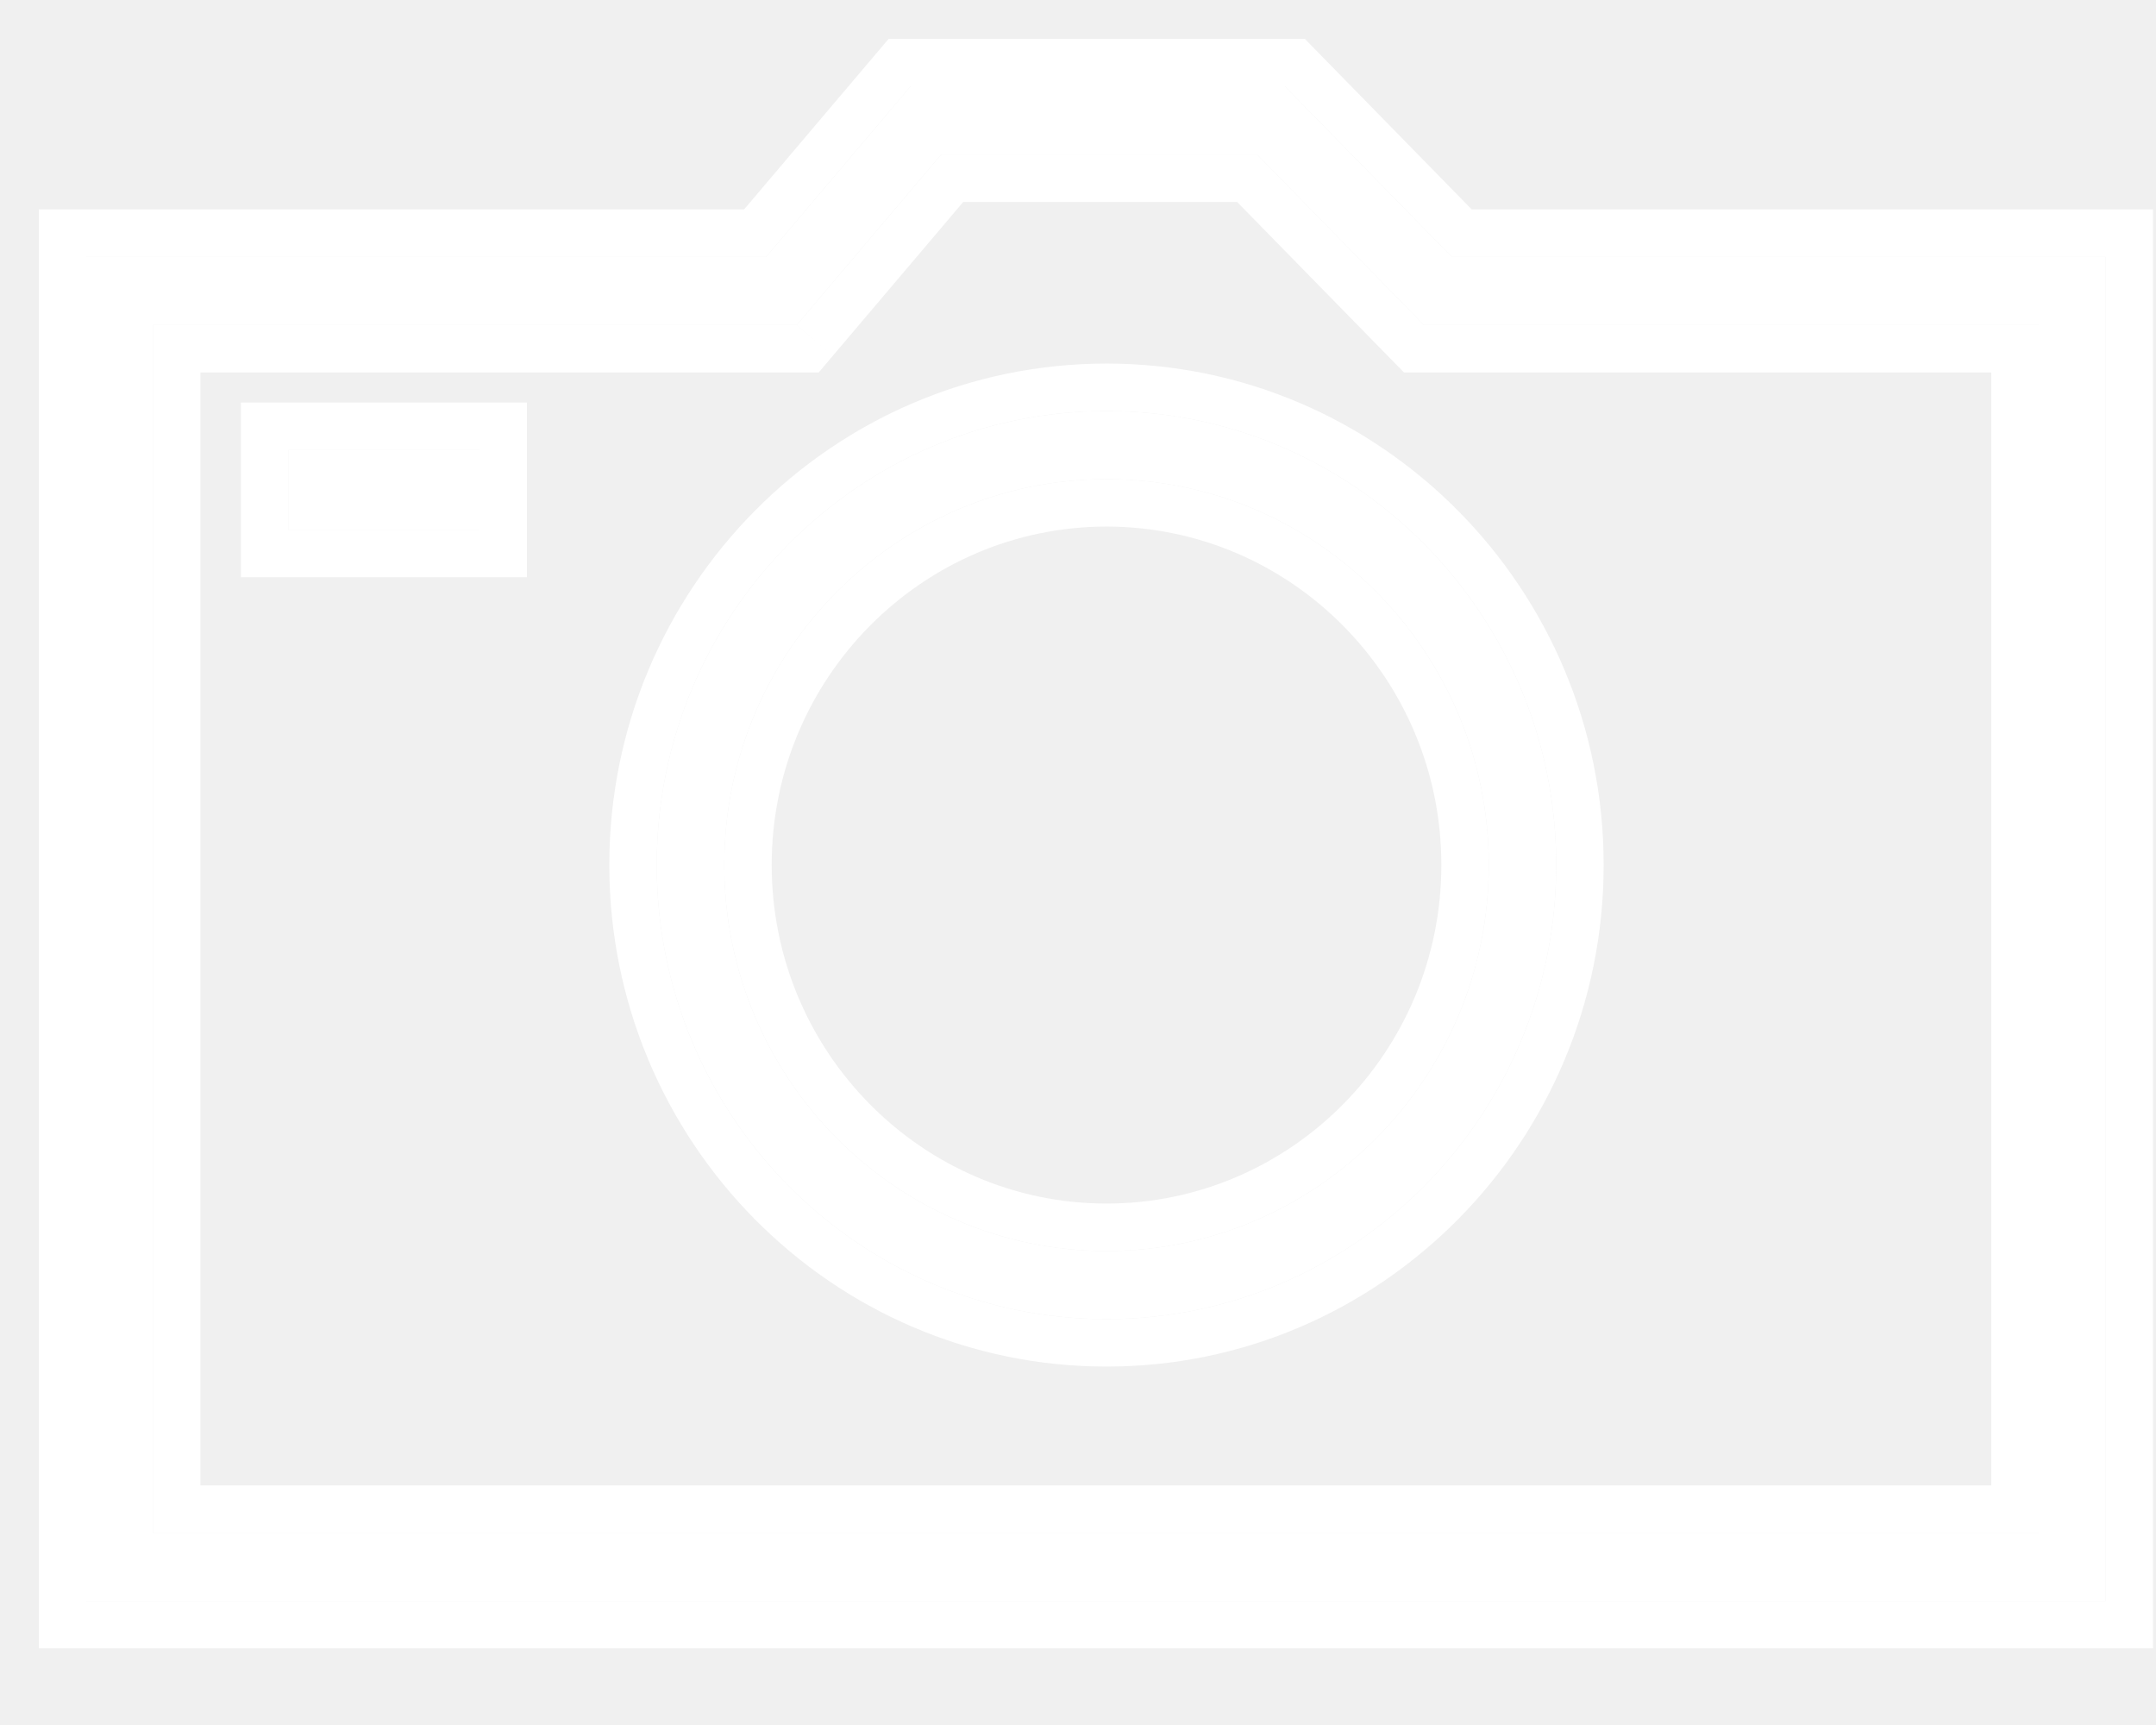
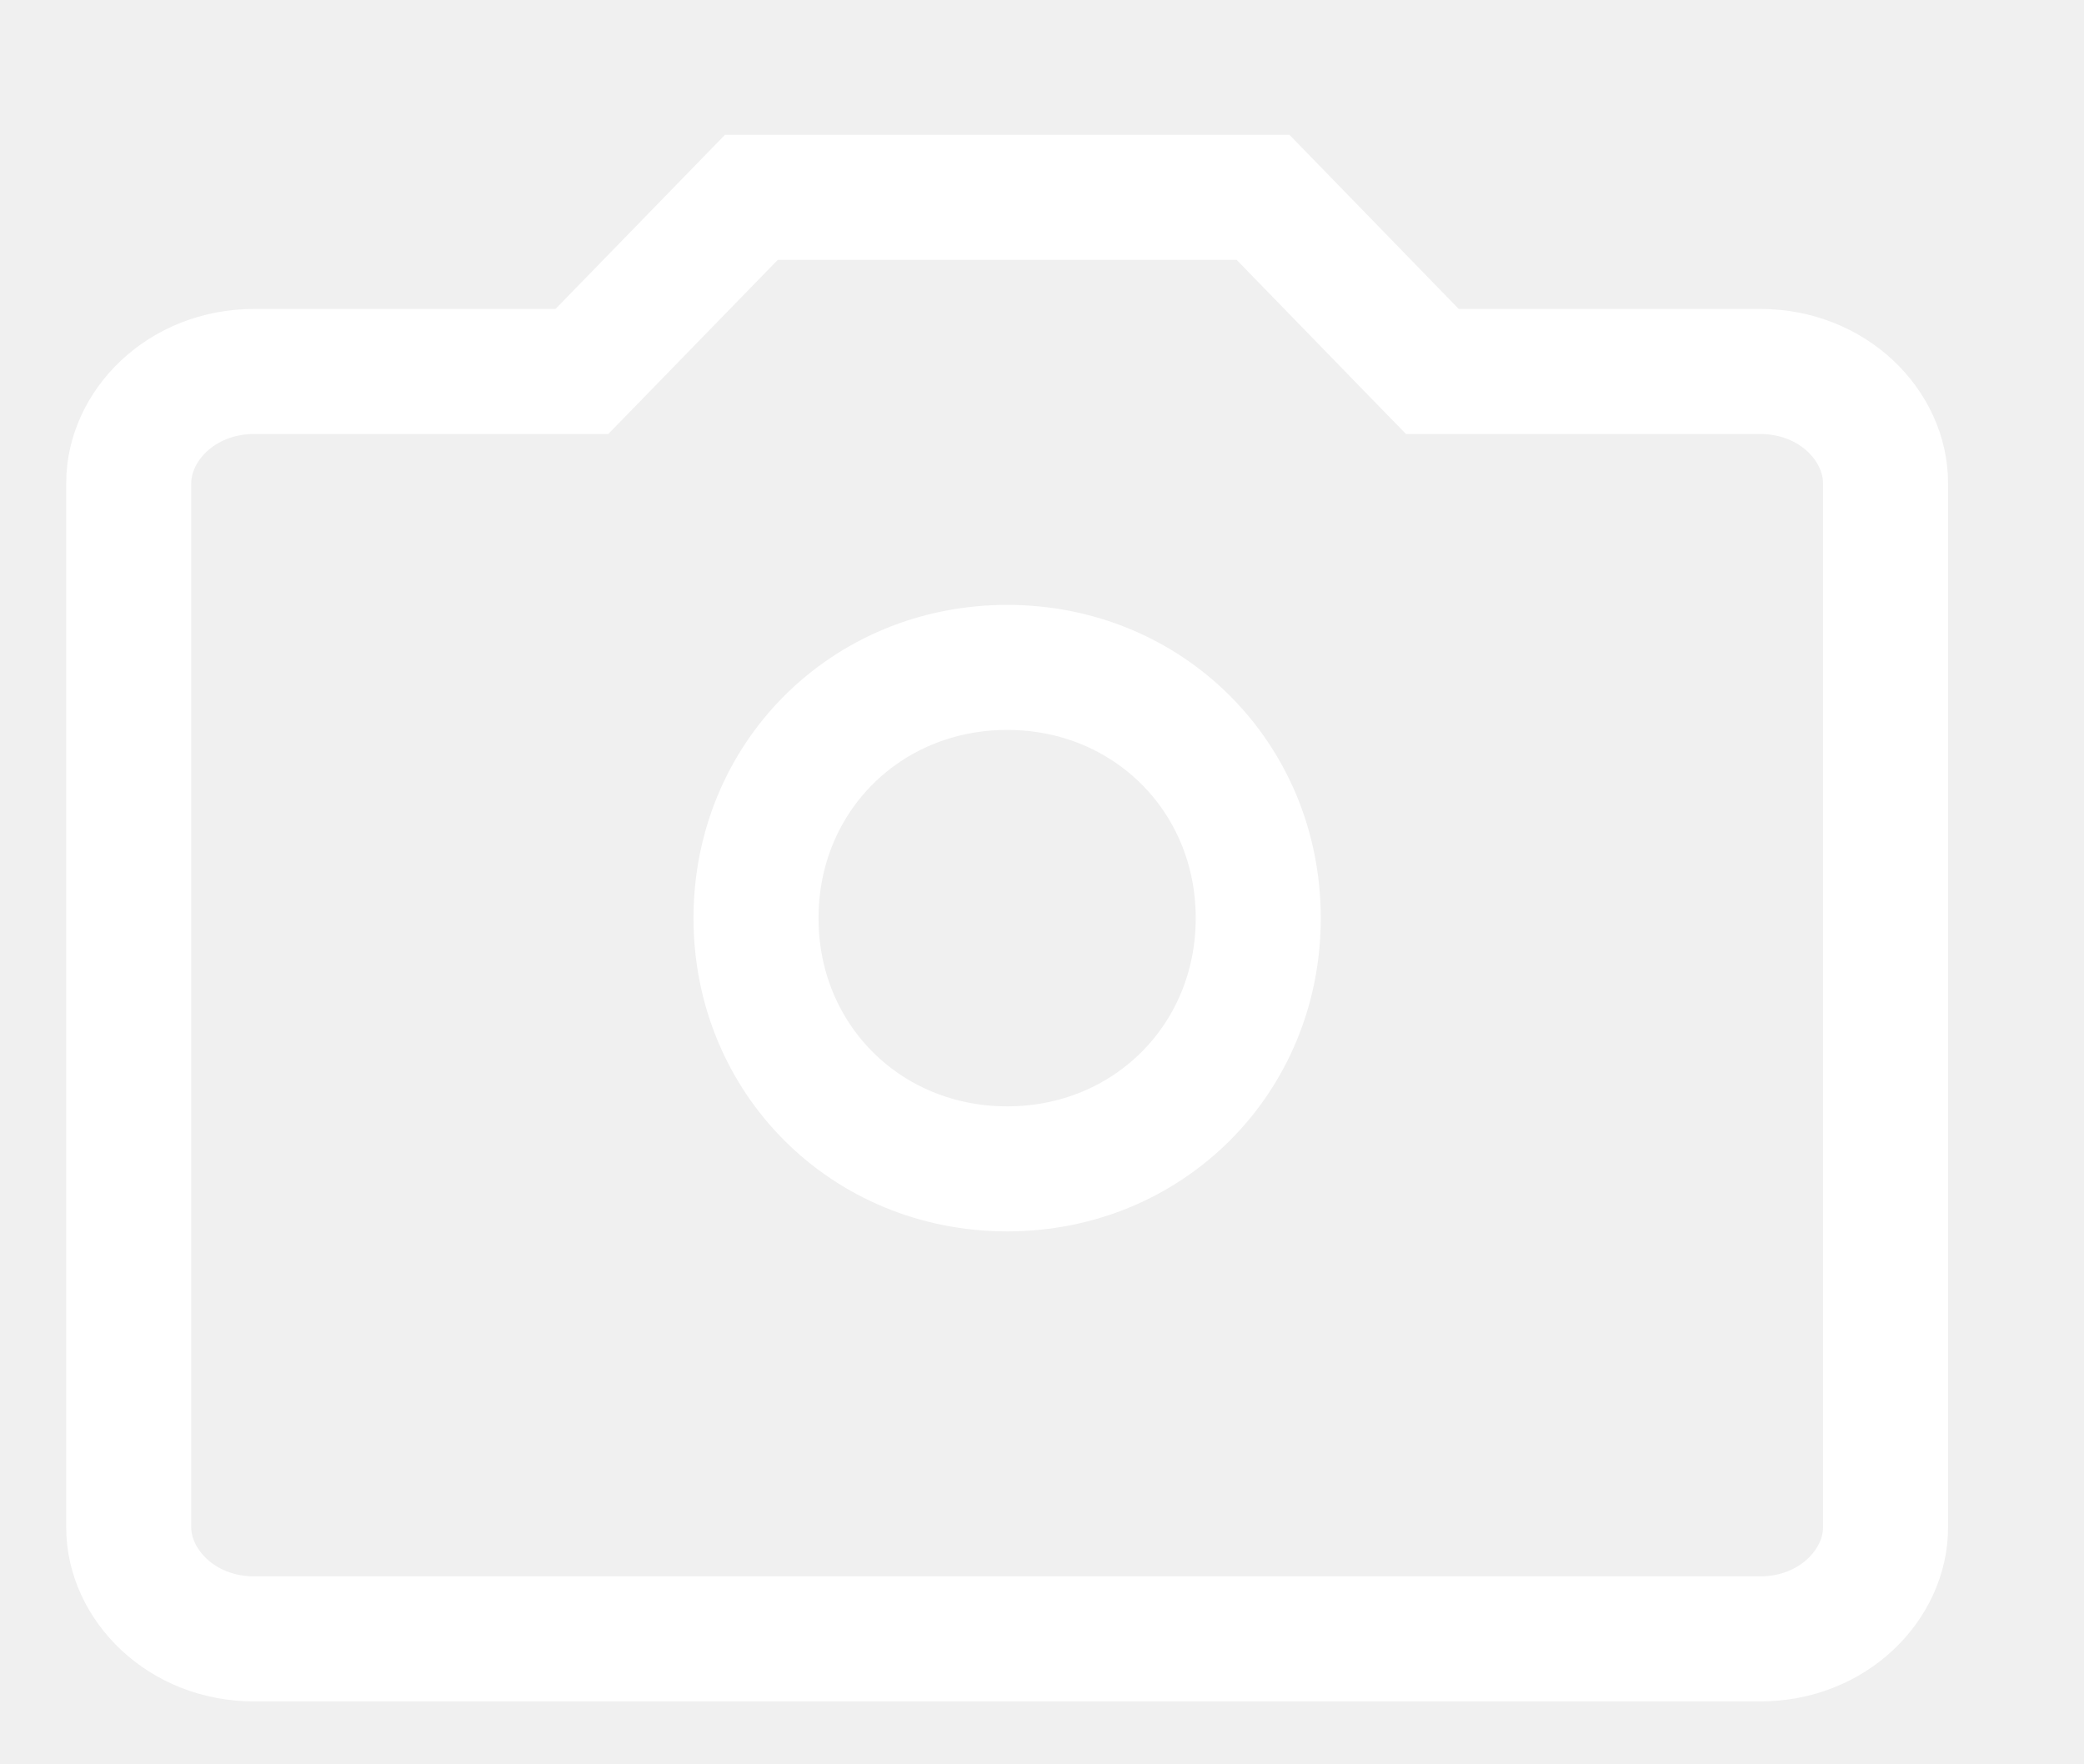
- <svg xmlns="http://www.w3.org/2000/svg" width="25" height="20" viewBox="0 0 25 20" fill="none">
-   <mask id="path-2-outside-1" maskUnits="userSpaceOnUse" x="-1" y="-1" width="25" height="20" fill="black">
-     <rect fill="white" x="-1" y="-1" width="25" height="20" />
-     <path fill-rule="evenodd" clip-rule="evenodd" d="M9.559 0L7.884 1.978H0V17.561H23.415V1.978H15.834L13.898 0H9.559ZM0.774 2.769H8.238L9.914 0.791H13.576L15.512 2.769H22.64V16.772H0.774V2.769Z" />
-   </mask>
-   <path fill-rule="evenodd" clip-rule="evenodd" d="M9.559 0L7.884 1.978H0V17.561H23.415V1.978H15.834L13.898 0H9.559ZM0.774 2.769H8.238L9.914 0.791H13.576L15.512 2.769H22.64V16.772H0.774V2.769Z" transform="translate(1 1)" fill="white" />
-   <path d="M9.559 0V-0.55H9.305L9.14 -0.356L9.559 0ZM7.884 1.978V2.528H8.139L8.304 2.333L7.884 1.978ZM0 1.978V1.428H-0.55V1.978H0ZM0 17.561H-0.55V18.111H0V17.561ZM23.415 17.561V18.111H23.965V17.561H23.415ZM23.415 1.978H23.965V1.428H23.415V1.978ZM15.834 1.978L15.441 2.362L15.602 2.528H15.834V1.978ZM13.898 0L14.291 -0.385L14.13 -0.55H13.898V0ZM0.774 2.769V2.219H0.224V2.769H0.774ZM8.238 2.769V3.319H8.493L8.658 3.124L8.238 2.769ZM9.914 0.791V0.241H9.659L9.494 0.436L9.914 0.791ZM13.576 0.791L13.969 0.406L13.807 0.241H13.576V0.791ZM15.512 2.769L15.119 3.154L15.281 3.319H15.512V2.769ZM22.64 2.769H23.19V2.219H22.64V2.769ZM22.64 16.772V17.322H23.19V16.772H22.64ZM0.774 16.772H0.224V17.322H0.774V16.772ZM9.14 -0.356L7.464 1.622L8.304 2.333L9.979 0.356L9.14 -0.356ZM7.884 1.428H0V2.528H7.884V1.428ZM-0.55 1.978V17.561H0.55V1.978H-0.55ZM0 18.111H23.415V17.011H0V18.111ZM23.965 17.561V1.978H22.865V17.561H23.965ZM23.415 1.428H15.834V2.528H23.415V1.428ZM16.227 1.593L14.291 -0.385L13.505 0.385L15.441 2.362L16.227 1.593ZM13.898 -0.55H9.559V0.55H13.898V-0.55ZM0.774 3.319H8.238V2.219H0.774V3.319ZM8.658 3.124L10.334 1.147L9.494 0.436L7.819 2.413L8.658 3.124ZM9.914 1.341H13.576V0.241H9.914V1.341ZM13.183 1.176L15.119 3.154L15.905 2.384L13.969 0.406L13.183 1.176ZM15.512 3.319H22.64V2.219H15.512V3.319ZM22.09 2.769V16.772H23.19V2.769H22.09ZM22.64 16.222H0.774V17.322H22.64V16.222ZM1.324 16.772V2.769H0.224V16.772H1.324Z" transform="translate(1 1)" fill="white" mask="url(#path-2-outside-1)" />
-   <mask id="path-4-outside-2" maskUnits="userSpaceOnUse" x="-1" y="-1" width="12" height="13" fill="black">
-     <rect fill="white" x="-1" y="-1" width="12" height="13" />
-     <path fill-rule="evenodd" clip-rule="evenodd" d="M5.216 0.79C2.772 0.79 0.783 2.796 0.783 5.263C0.783 7.732 2.772 9.739 5.216 9.739C7.658 9.739 9.648 7.732 9.648 5.263C9.648 2.796 7.66 0.79 5.216 0.79ZM5.216 10.529C2.339 10.529 0 8.166 0 5.263C0 2.362 2.339 0 5.216 0C8.091 0 10.43 2.362 10.43 5.263C10.43 8.166 8.091 10.529 5.216 10.529Z" />
-   </mask>
-   <path fill-rule="evenodd" clip-rule="evenodd" d="M5.216 0.79C2.772 0.79 0.783 2.796 0.783 5.263C0.783 7.732 2.772 9.739 5.216 9.739C7.658 9.739 9.648 7.732 9.648 5.263C9.648 2.796 7.66 0.79 5.216 0.79ZM5.216 10.529C2.339 10.529 0 8.166 0 5.263C0 2.362 2.339 0 5.216 0C8.091 0 10.43 2.362 10.43 5.263C10.43 8.166 8.091 10.529 5.216 10.529Z" transform="translate(7.61523 4.76534)" fill="white" />
-   <path d="M5.216 0.24C2.464 0.24 0.233 2.497 0.233 5.263H1.333C1.333 3.095 3.08 1.34 5.216 1.34V0.24ZM0.233 5.263C0.233 8.03 2.463 10.289 5.216 10.289V9.189C3.08 9.189 1.333 7.433 1.333 5.263H0.233ZM5.216 10.289C7.967 10.289 10.197 8.03 10.197 5.263H9.098C9.098 7.433 7.35 9.189 5.216 9.189V10.289ZM10.197 5.263C10.197 2.497 7.969 0.24 5.216 0.24V1.34C7.352 1.34 9.098 3.095 9.098 5.263H10.197ZM5.216 9.979C2.648 9.979 0.55 7.867 0.55 5.263H-0.55C-0.55 8.465 2.03 11.079 5.216 11.079V9.979ZM0.55 5.263C0.55 2.661 2.647 0.55 5.216 0.55V-0.55C2.03 -0.55 -0.55 2.063 -0.55 5.263H0.55ZM5.216 0.55C7.782 0.55 9.88 2.66 9.88 5.263H10.98C10.98 2.063 8.4 -0.55 5.216 -0.55V0.55ZM9.88 5.263C9.88 7.867 7.782 9.979 5.216 9.979V11.079C8.4 11.079 10.98 8.464 10.98 5.263H9.88Z" transform="translate(7.61523 4.76534)" fill="white" mask="url(#path-4-outside-2)" />
-   <mask id="mask0" mask-type="alpha" maskUnits="userSpaceOnUse" x="1" y="1" width="24" height="18">
-     <path fill-rule="evenodd" clip-rule="evenodd" d="M0 17.535H23.66V0H0V17.535Z" transform="translate(1 1.11714)" fill="white" />
-   </mask>
-   <g mask="url(#mask0)">
-     <path fill-rule="evenodd" clip-rule="evenodd" d="M0 0.924H2.217V0H0V0.924Z" transform="translate(3.34326 5.21767)" fill="white" />
-     <path d="M-0.275 0.924V1.199H0H2.217H2.492V0.924V0V-0.275H2.217H0H-0.275V0V0.924Z" transform="translate(3.34326 5.21767)" stroke="white" stroke-width="0.55" />
-   </g>
+ <svg xmlns="http://www.w3.org/2000/svg" width="13" height="11" viewBox="0 0 13 11" fill="none">
+   <path d="M3.465 2.317H3.63L3.745 2.199L4.687 1.231H7.879L8.82 2.199L8.935 2.317H9.1H10.978C11.438 2.317 11.762 2.659 11.762 3.013V9.528C11.762 9.881 11.438 10.223 10.978 10.223H1.587C1.128 10.223 0.803 9.881 0.803 9.528V3.013C0.803 2.659 1.128 2.317 1.587 2.317H3.465Z" stroke="white" stroke-width="0.78" />
+   <path d="M6.283 7.291C5.402 7.291 4.716 6.606 4.716 5.727C4.716 4.848 5.402 4.163 6.283 4.163C7.163 4.163 7.849 4.848 7.849 5.727C7.849 6.606 7.163 7.291 6.283 7.291Z" stroke="white" stroke-width="0.78" />
</svg>
